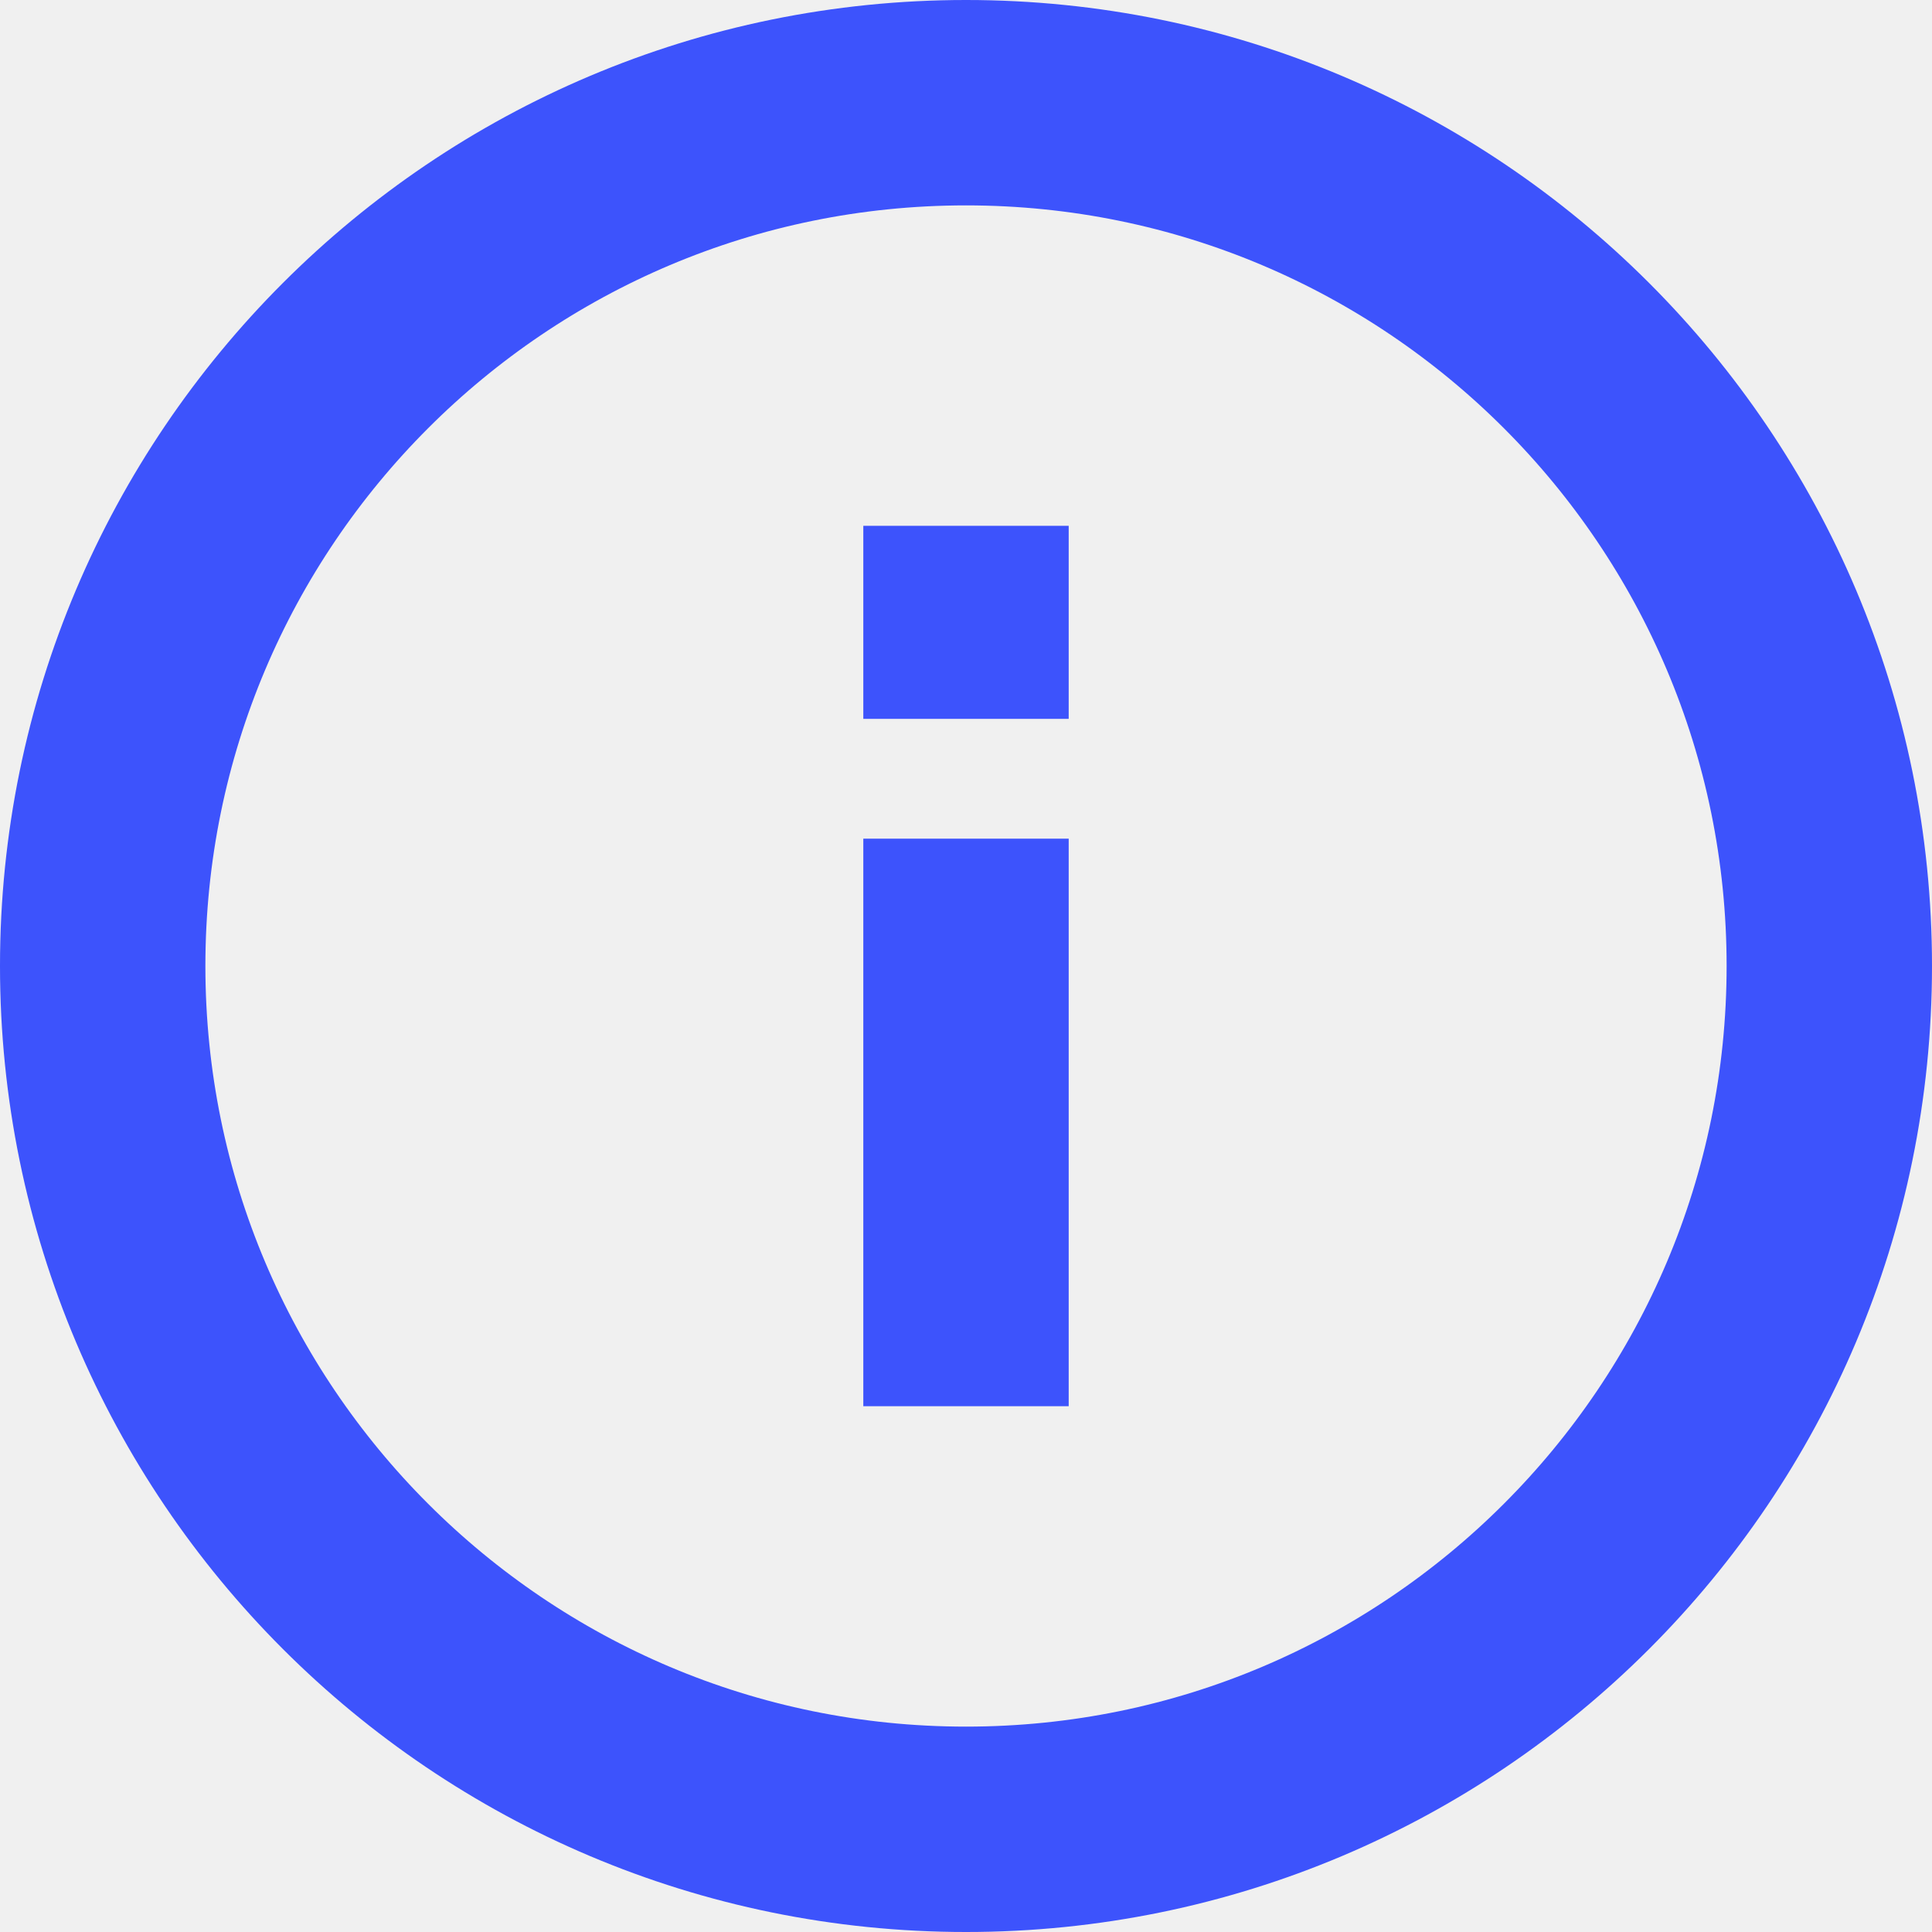
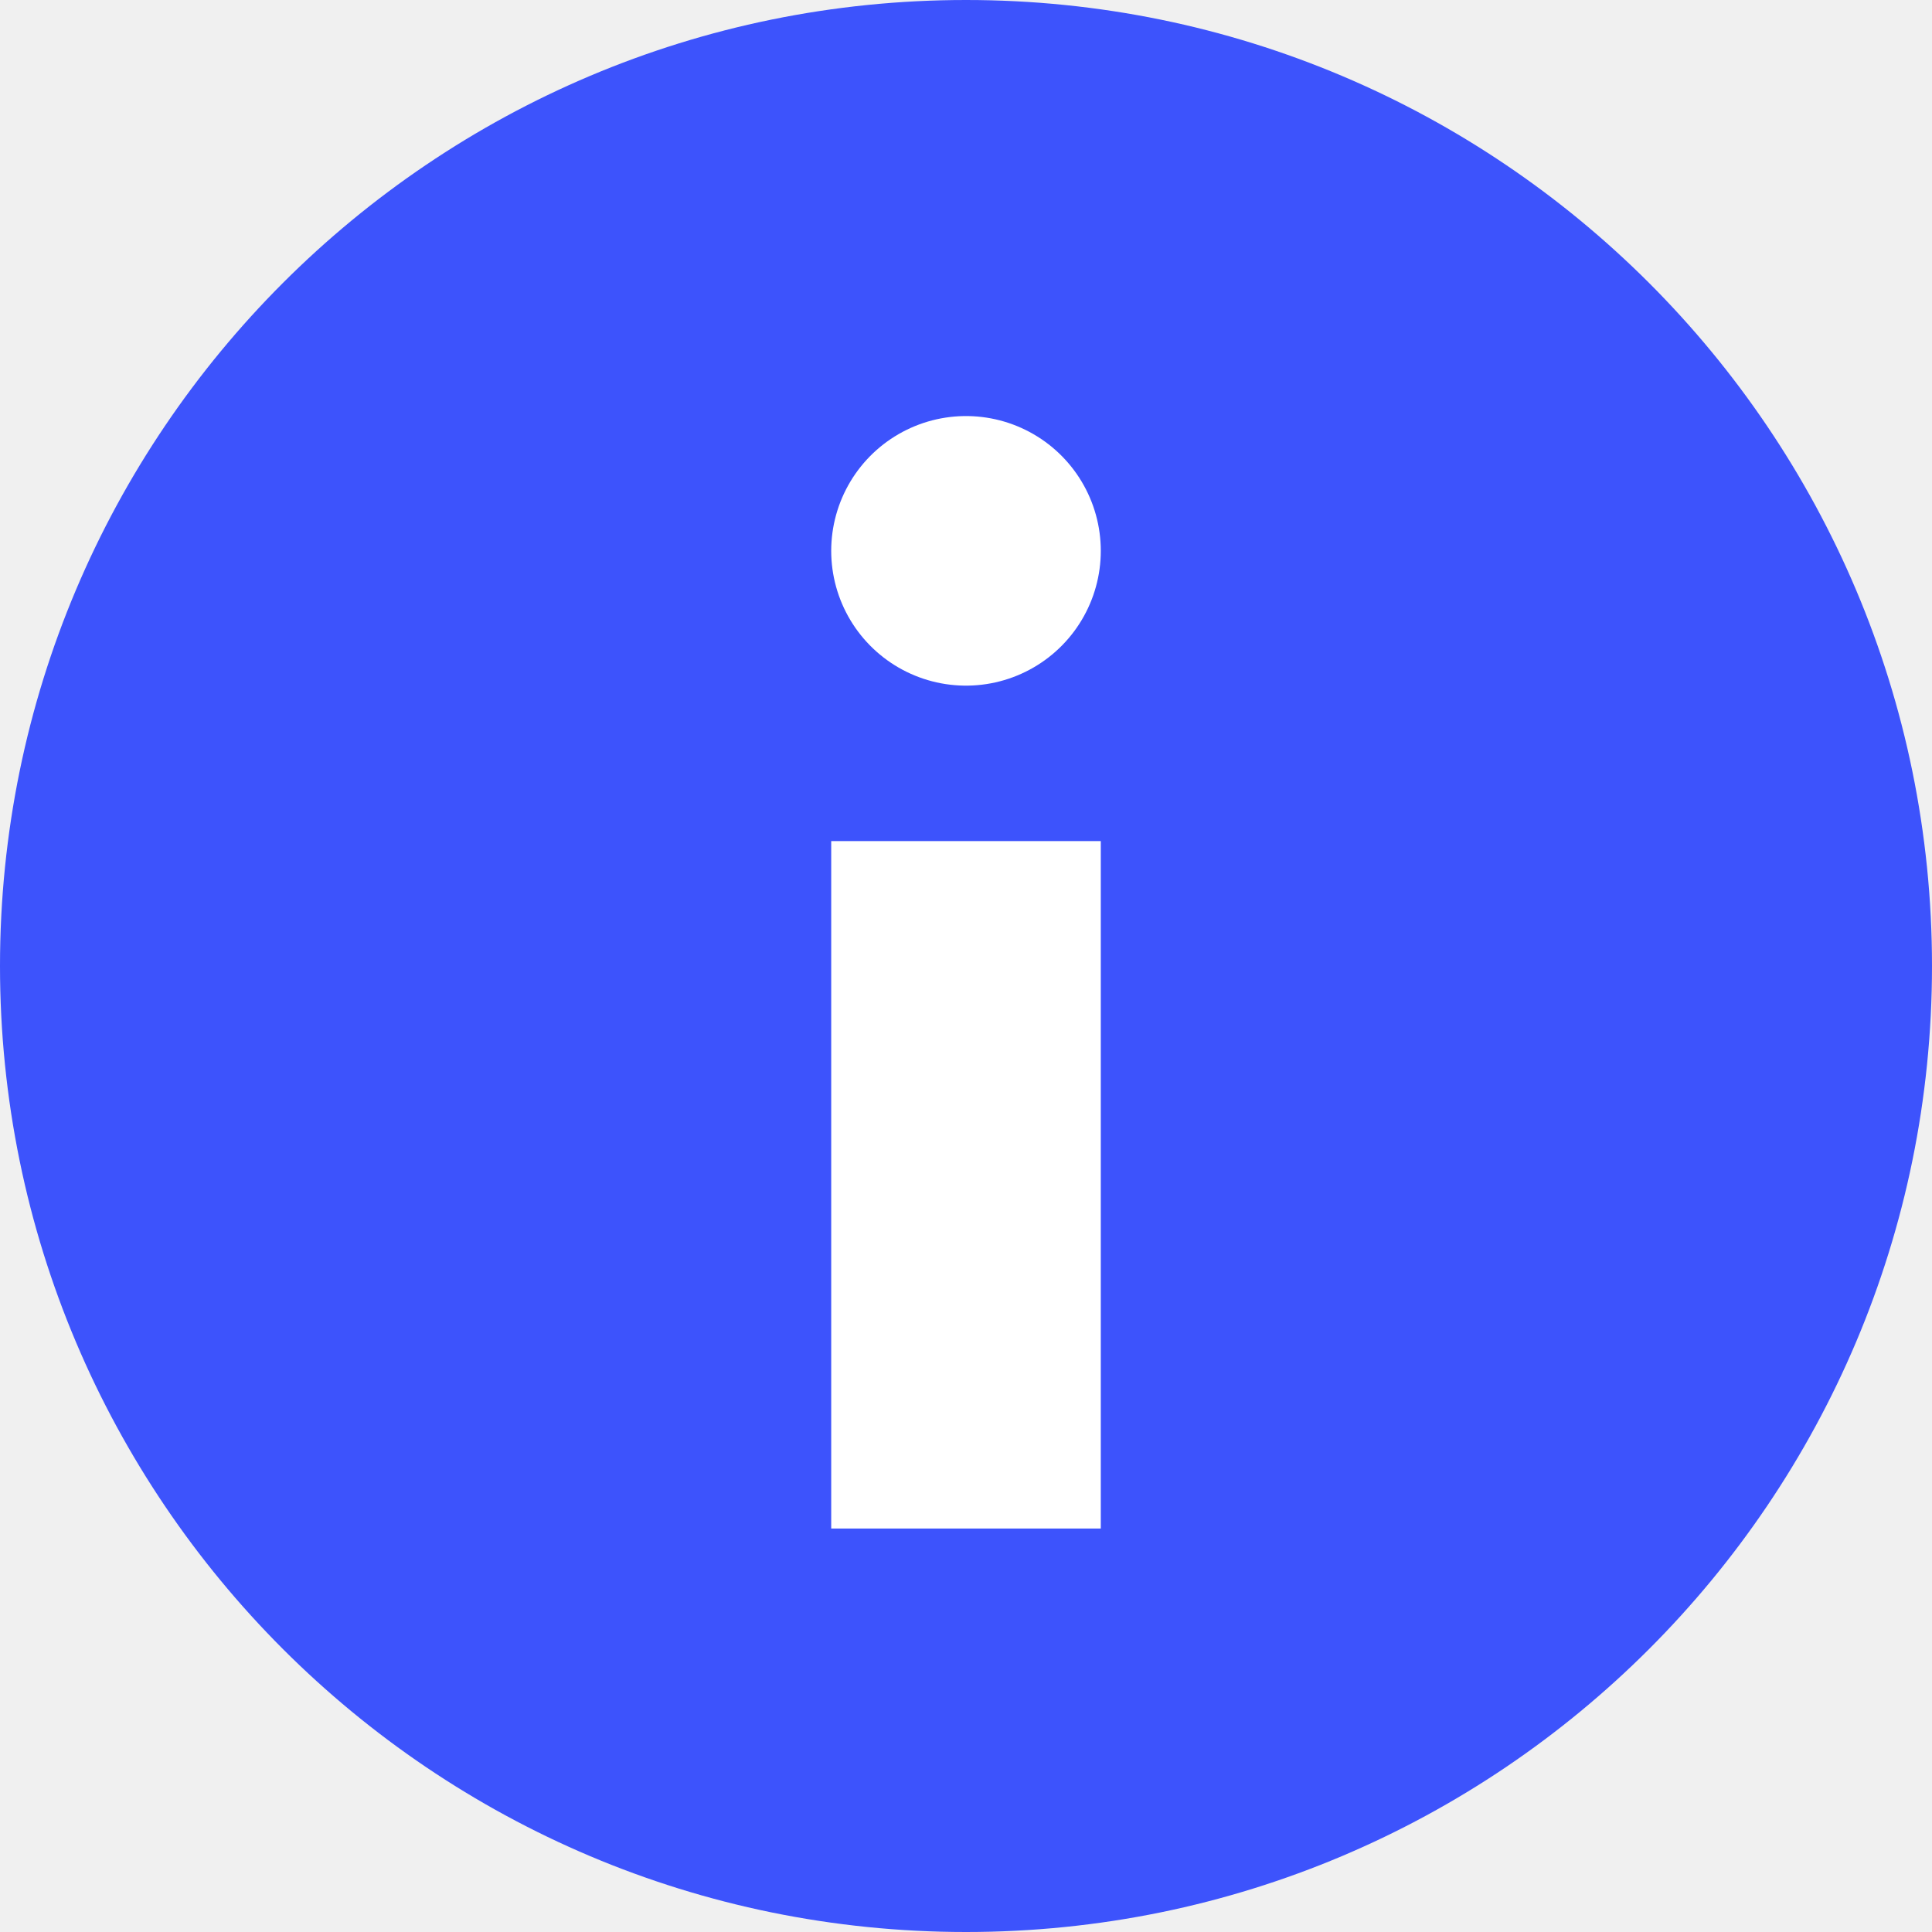
- <svg xmlns="http://www.w3.org/2000/svg" viewBox="0 0 28.22 28.22">
+ <svg xmlns="http://www.w3.org/2000/svg" id="Camada_1" data-name="Camada 1" viewBox="0 0 21.5 21.5">
  <defs>
-     <style>.cls-1,.cls-2{fill:none;stroke:#3d53fc;stroke-width:3px;}.cls-1{stroke-miterlimit:10;}.cls-2{stroke-linejoin:round;}</style>
+     <style>.cls-1{fill:#3d53fc;}.cls-2,.cls-3{fill:none;stroke:#fff;stroke-width:3px;}.cls-2{stroke-miterlimit:10;}.cls-3{stroke-linecap:round;stroke-linejoin:round;}</style>
  </defs>
-   <g id="Camada_2" data-name="Camada 2">
-     <g id="Camada_1-2" data-name="Camada 1">
-       <line class="cls-1" x1="14.11" y1="20.54" x2="14.11" y2="12.25" />
-       <line class="cls-2" x1="14.11" y1="7.68" x2="14.11" y2="10.5" />
-       <circle class="cls-1" cx="14.11" cy="14.11" r="12.61" />
-     </g>
-   </g>
+   <circle class="cls-1" cx="10.75" cy="10.75" r="10.75" />
+   <line class="cls-2" x1="10.75" y1="17.01" x2="10.75" y2="9.36" />
+   <line class="cls-3" x1="10.75" y1="6.13" x2="10.75" y2="6.13" />
</svg>
